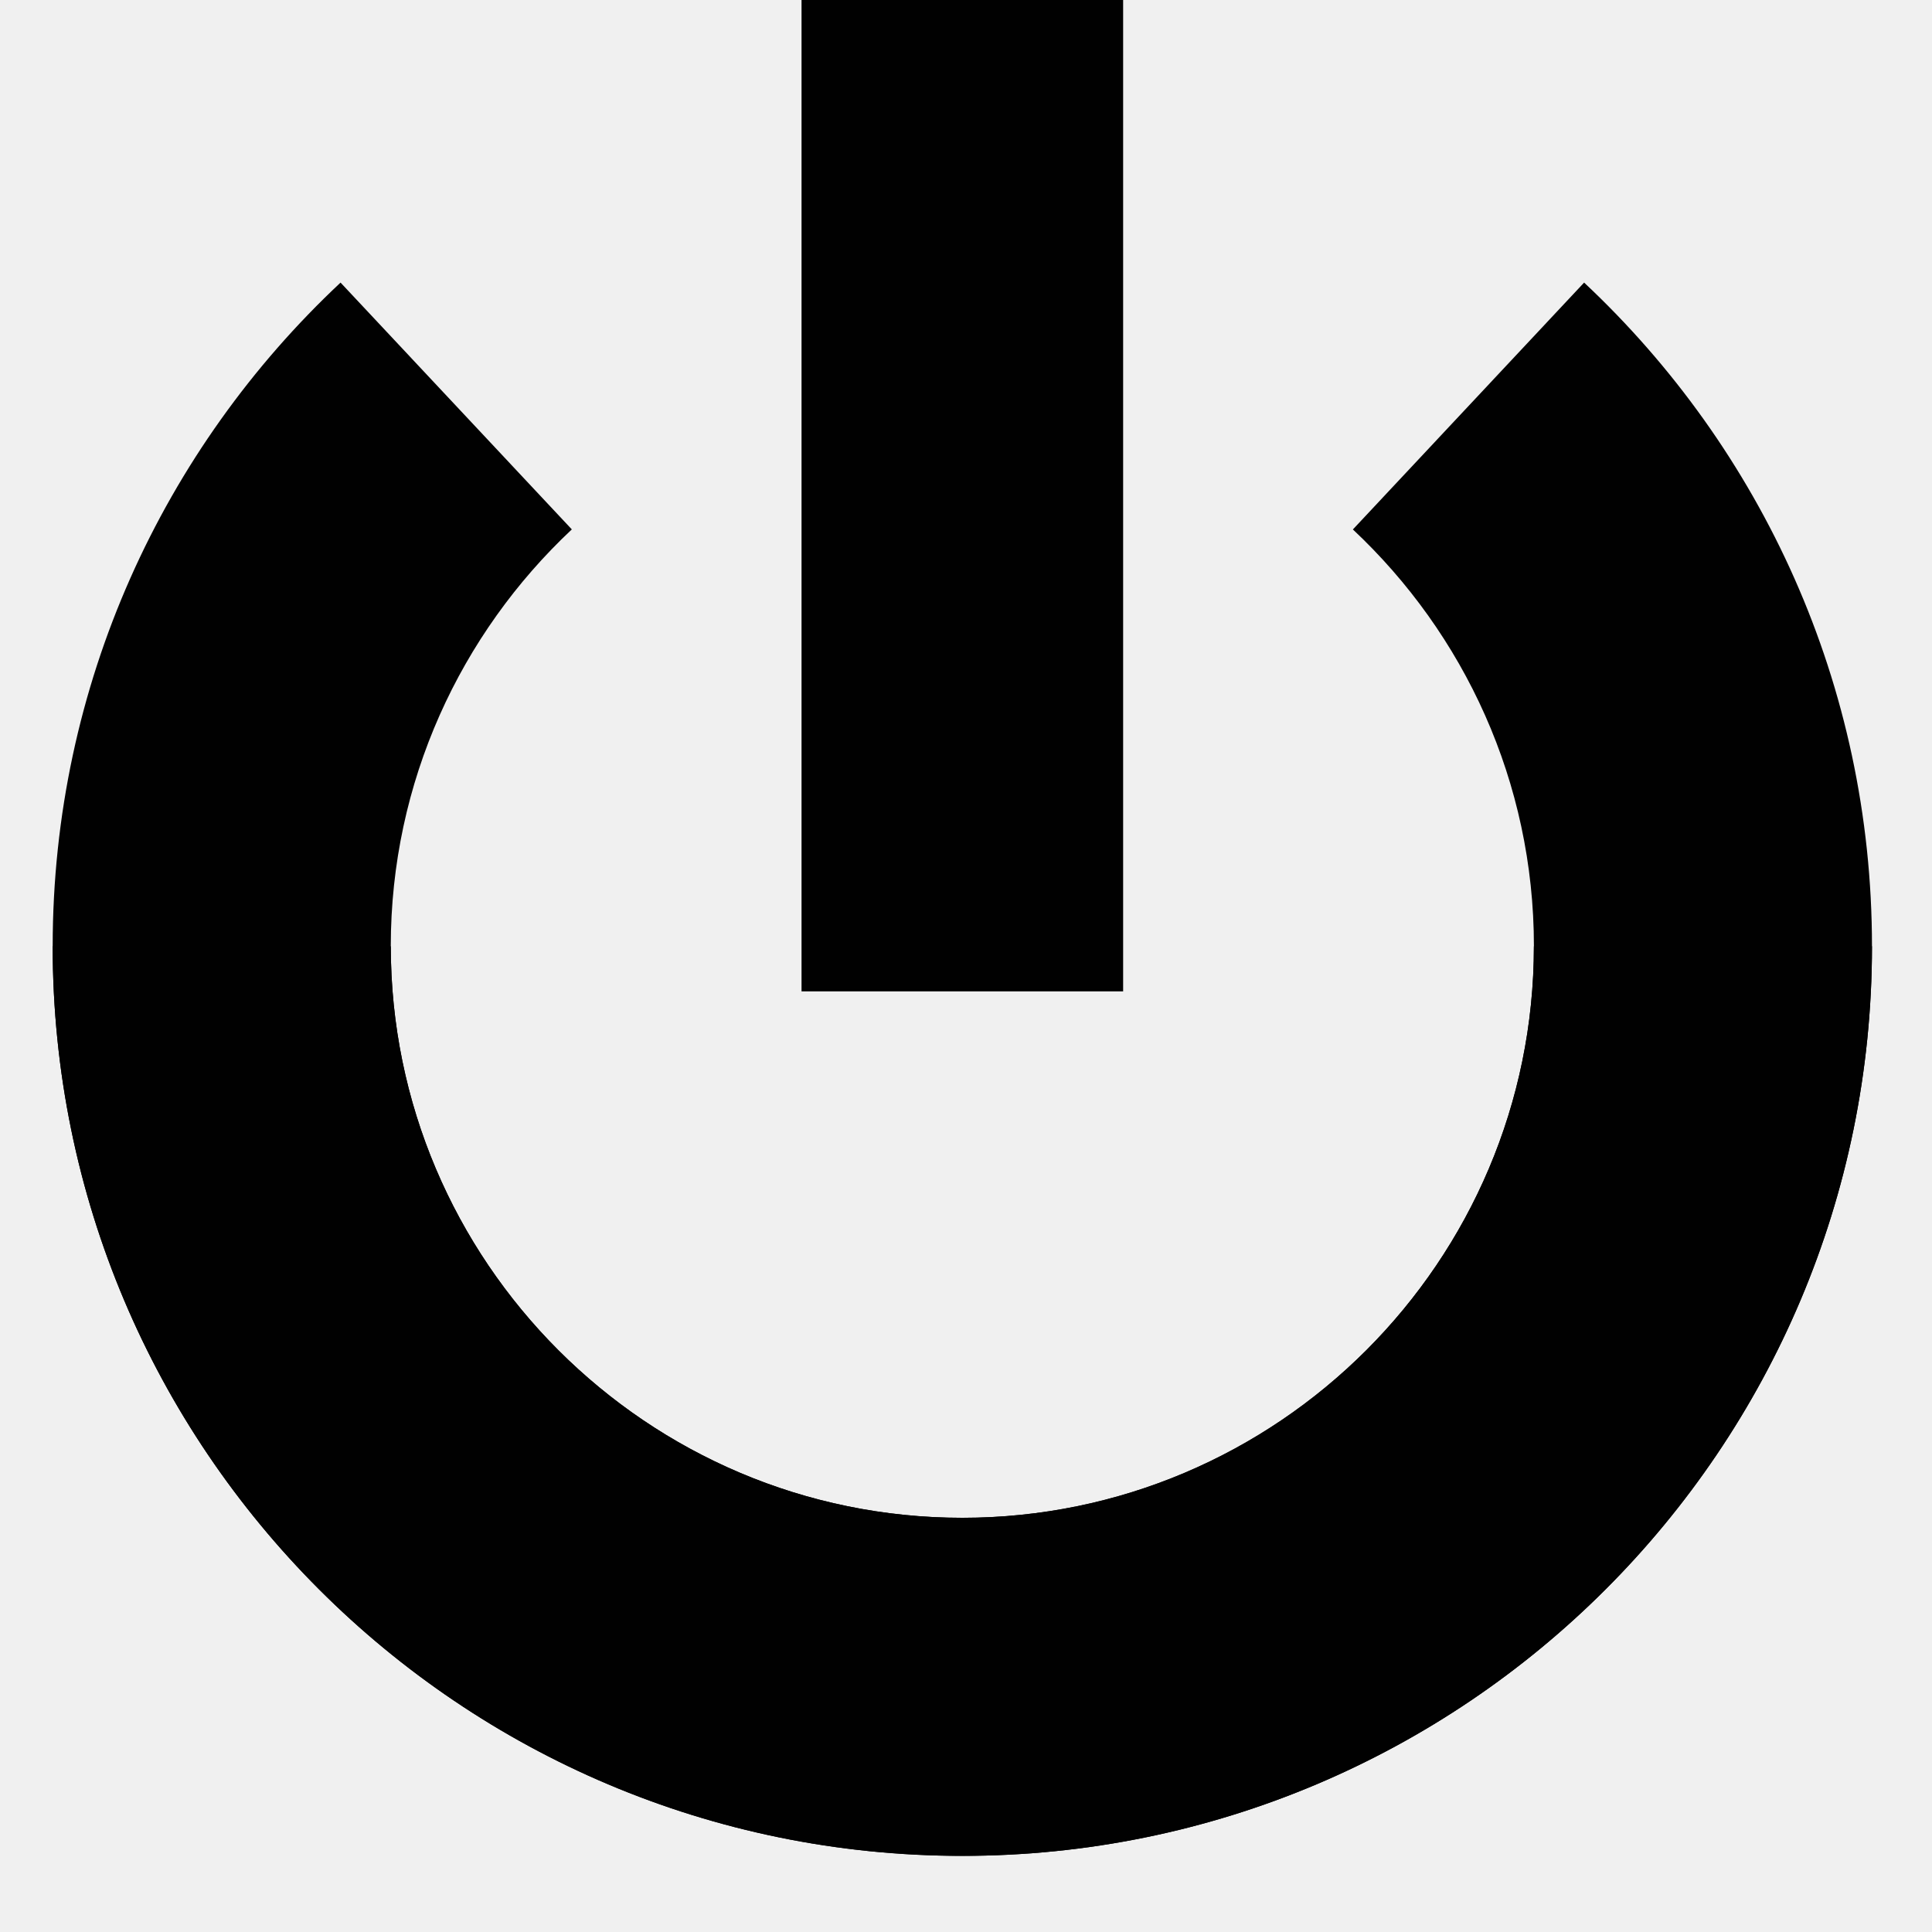
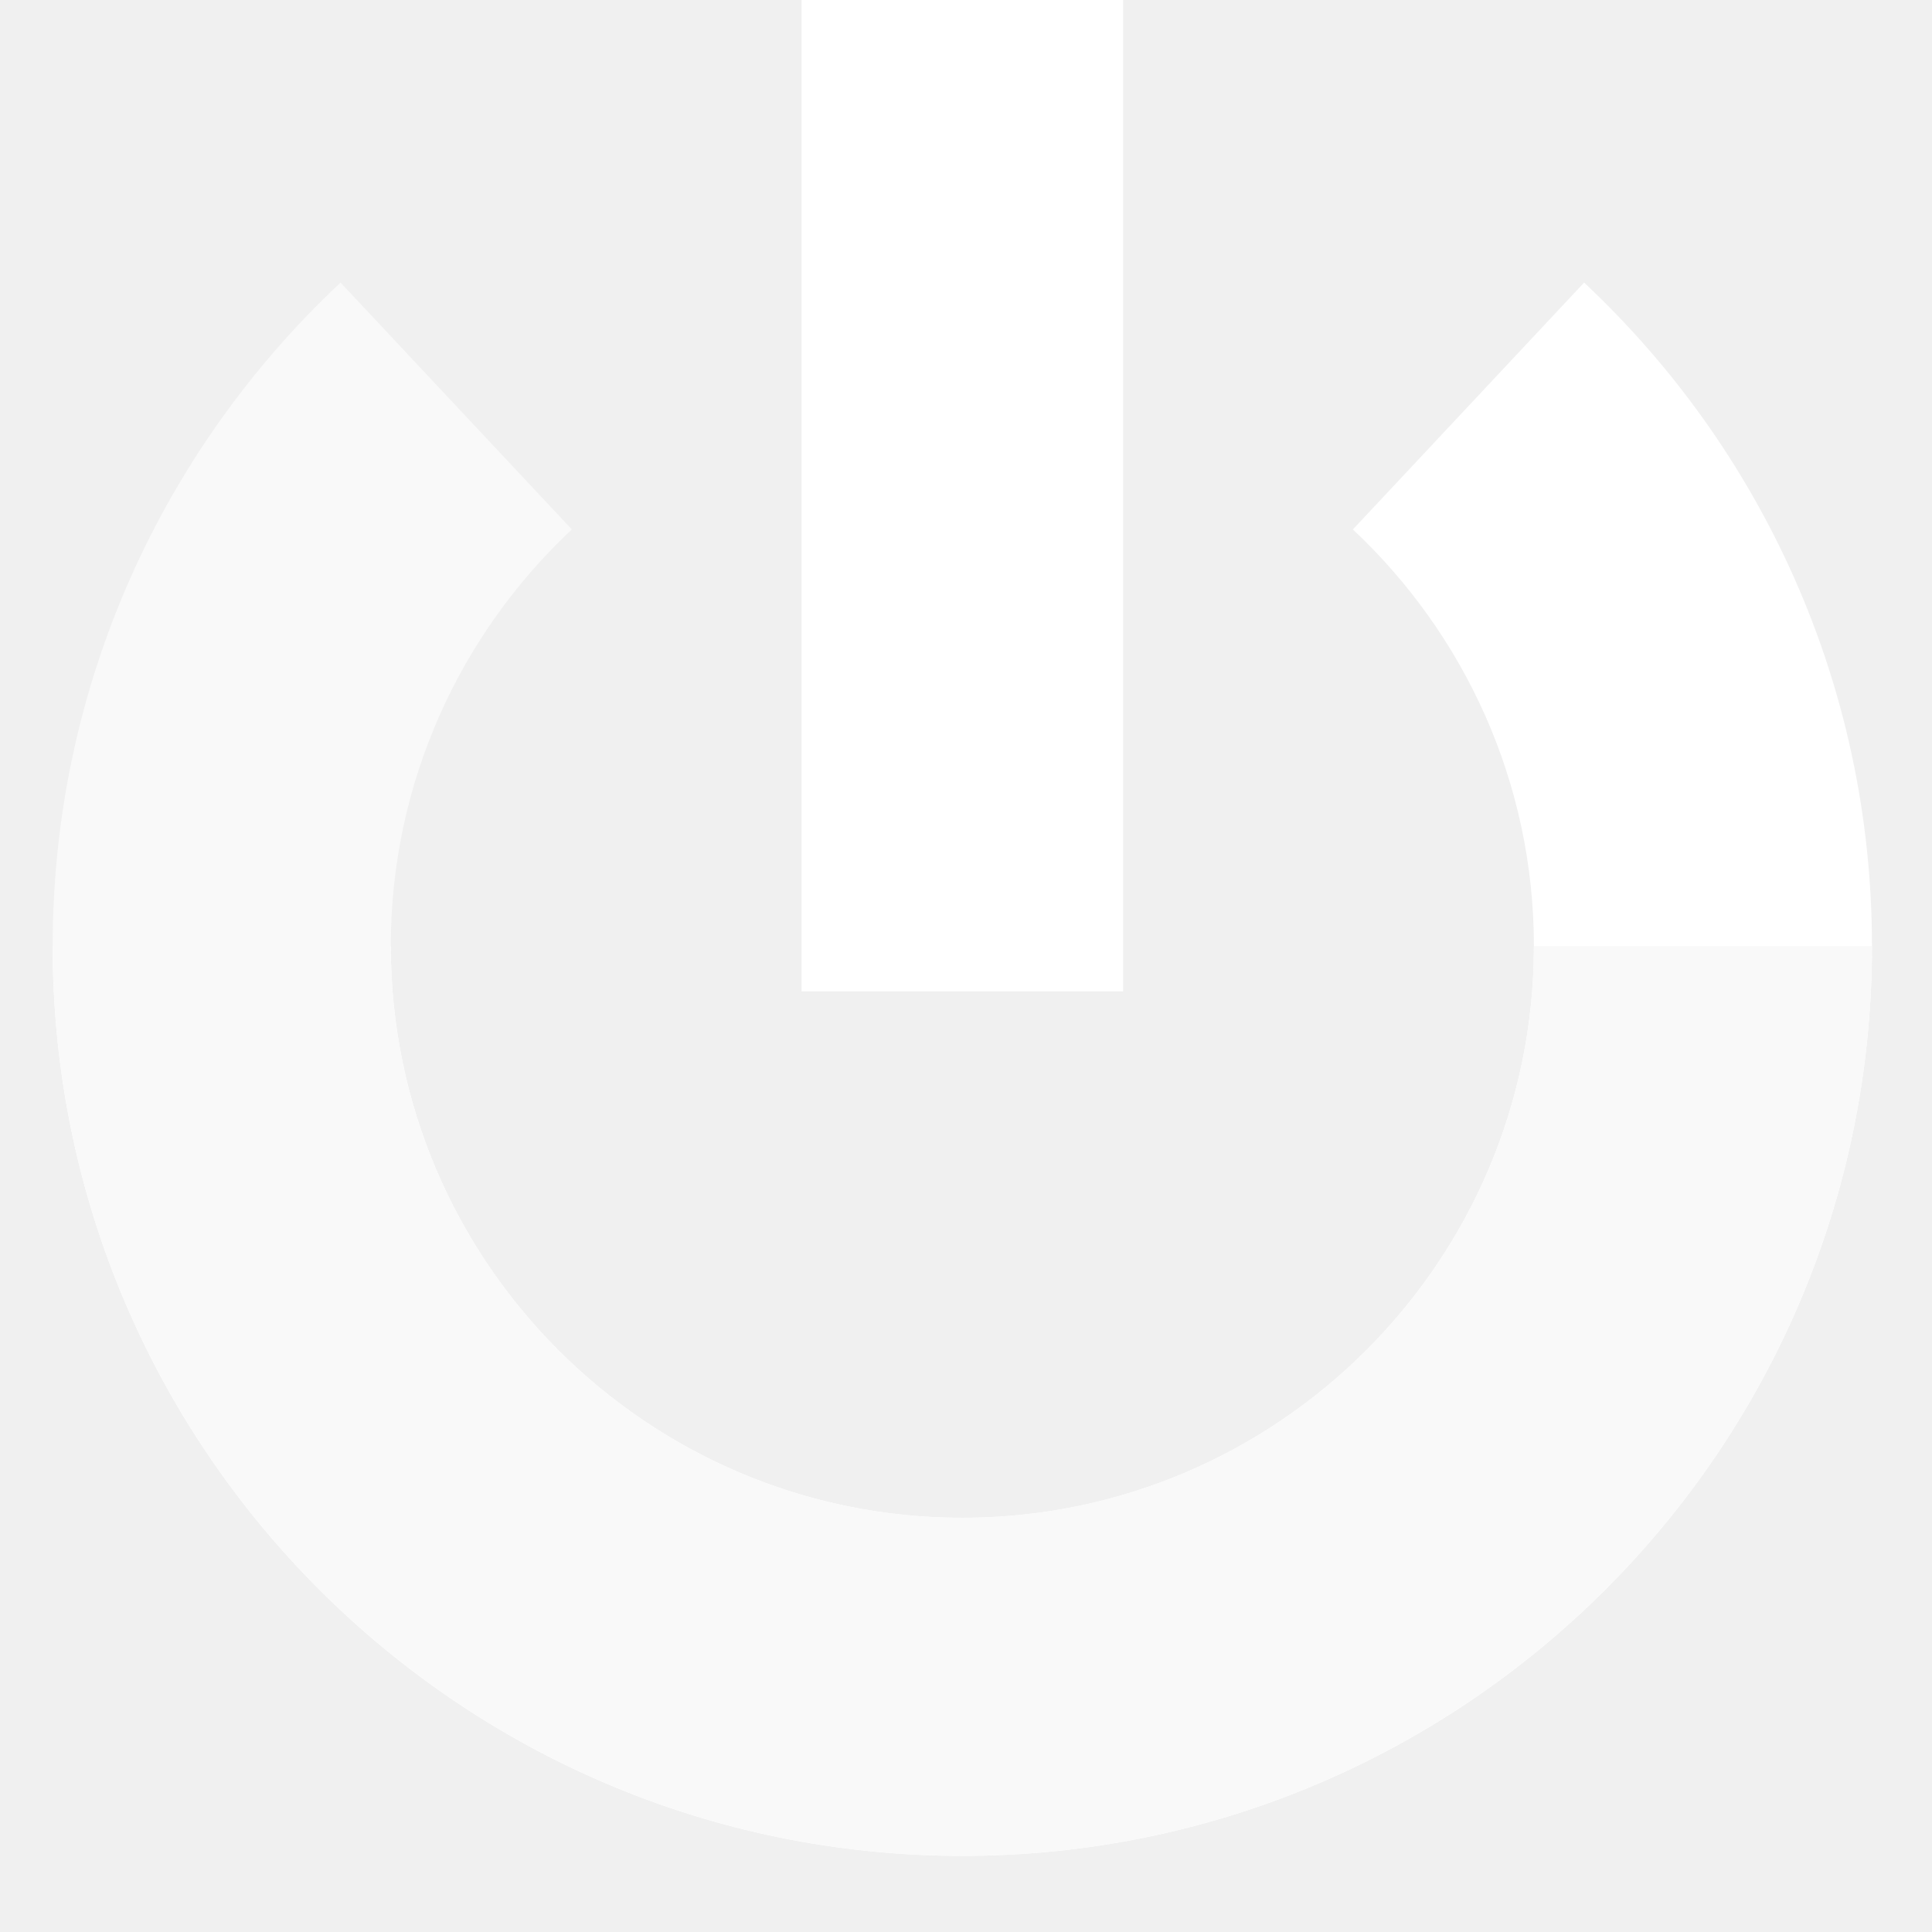
- <svg xmlns="http://www.w3.org/2000/svg" viewBox="0 0 120 120">
-   <path d="M3.272 58.772c0 31.204 25.296 56.5 56.5 56.5 31.203 0 56.5-25.296 56.5-56.5 0-16.264-6.882-30.91-17.88-41.22L84.03 32.885c6.912 6.482 11.244 15.688 11.244 25.89 0 19.574-15.926 35.5-35.5 35.5-19.575 0-35.5-15.926-35.5-35.5" fill="#010101" />
-   <path d="M95.272 58.772c0 19.575-15.925 35.5-35.5 35.5-19.574 0-35.5-15.926-35.5-35.5 0-10.2 4.332-19.406 11.245-25.89l-14.365-15.33C10.154 27.86 3.272 42.507 3.272 58.77c0 31.204 25.297 56.5 56.5 56.5 31.204 0 56.5-25.297 56.5-56.5" fill="#010101" />
-   <path d="M49.785 0H69.76v61.576H49.785z" fill="#010101" />
+ <svg xmlns="http://www.w3.org/2000/svg" viewBox="0 0 120 120" version="1.1" id="svg8">
+   <defs id="defs12" />
+   <path d="M3.272 58.772c0 31.204 25.296 56.5 56.5 56.5 31.203 0 56.5-25.296 56.5-56.5 0-16.264-6.882-30.91-17.88-41.22L84.03 32.885c6.912 6.482 11.244 15.688 11.244 25.89 0 19.574-15.926 35.5-35.5 35.5-19.575 0-35.5-15.926-35.5-35.5" fill="#010101" id="path2" style="fill:#ffffff" />
+   <path d="M95.272 58.772c0 19.575-15.925 35.5-35.5 35.5-19.574 0-35.5-15.926-35.5-35.5 0-10.2 4.332-19.406 11.245-25.89l-14.365-15.33C10.154 27.86 3.272 42.507 3.272 58.77c0 31.204 25.297 56.5 56.5 56.5 31.204 0 56.5-25.297 56.5-56.5" fill="#010101" id="path4" style="fill:#f9f9f9" />
+   <path d="M49.785 0H69.76v61.576H49.785z" fill="#010101" id="path6" style="fill:#ffffff" />
</svg>
